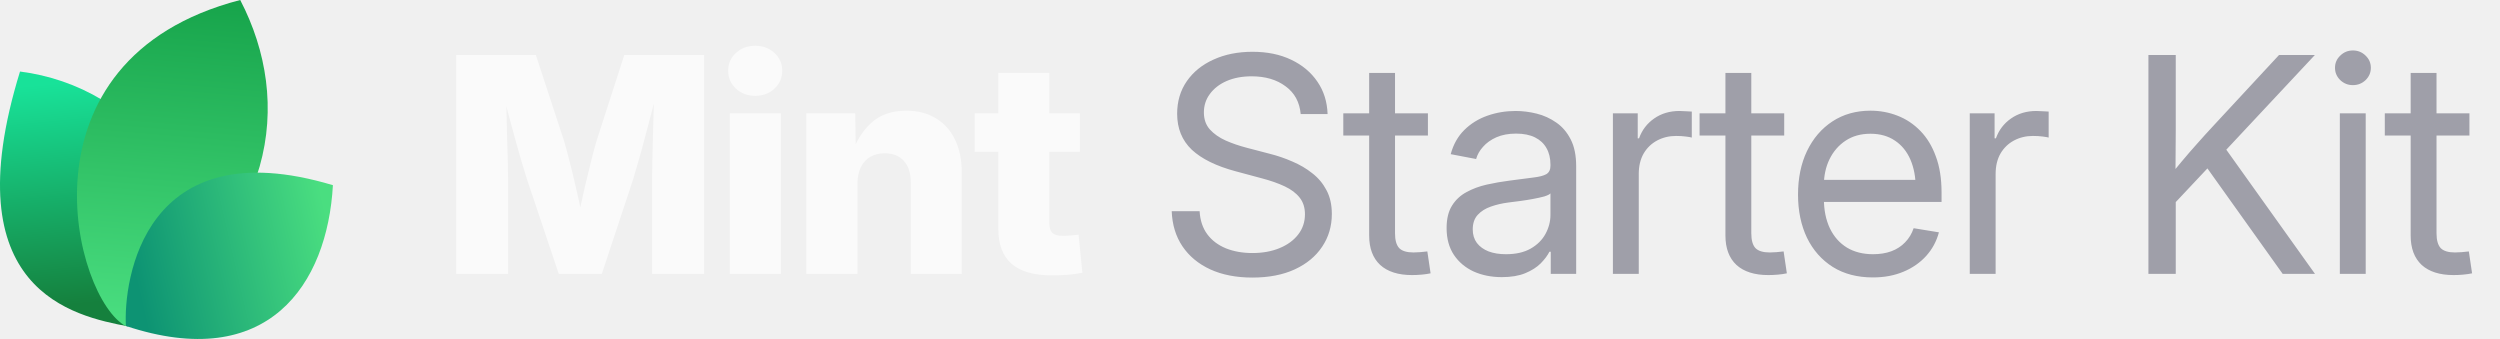
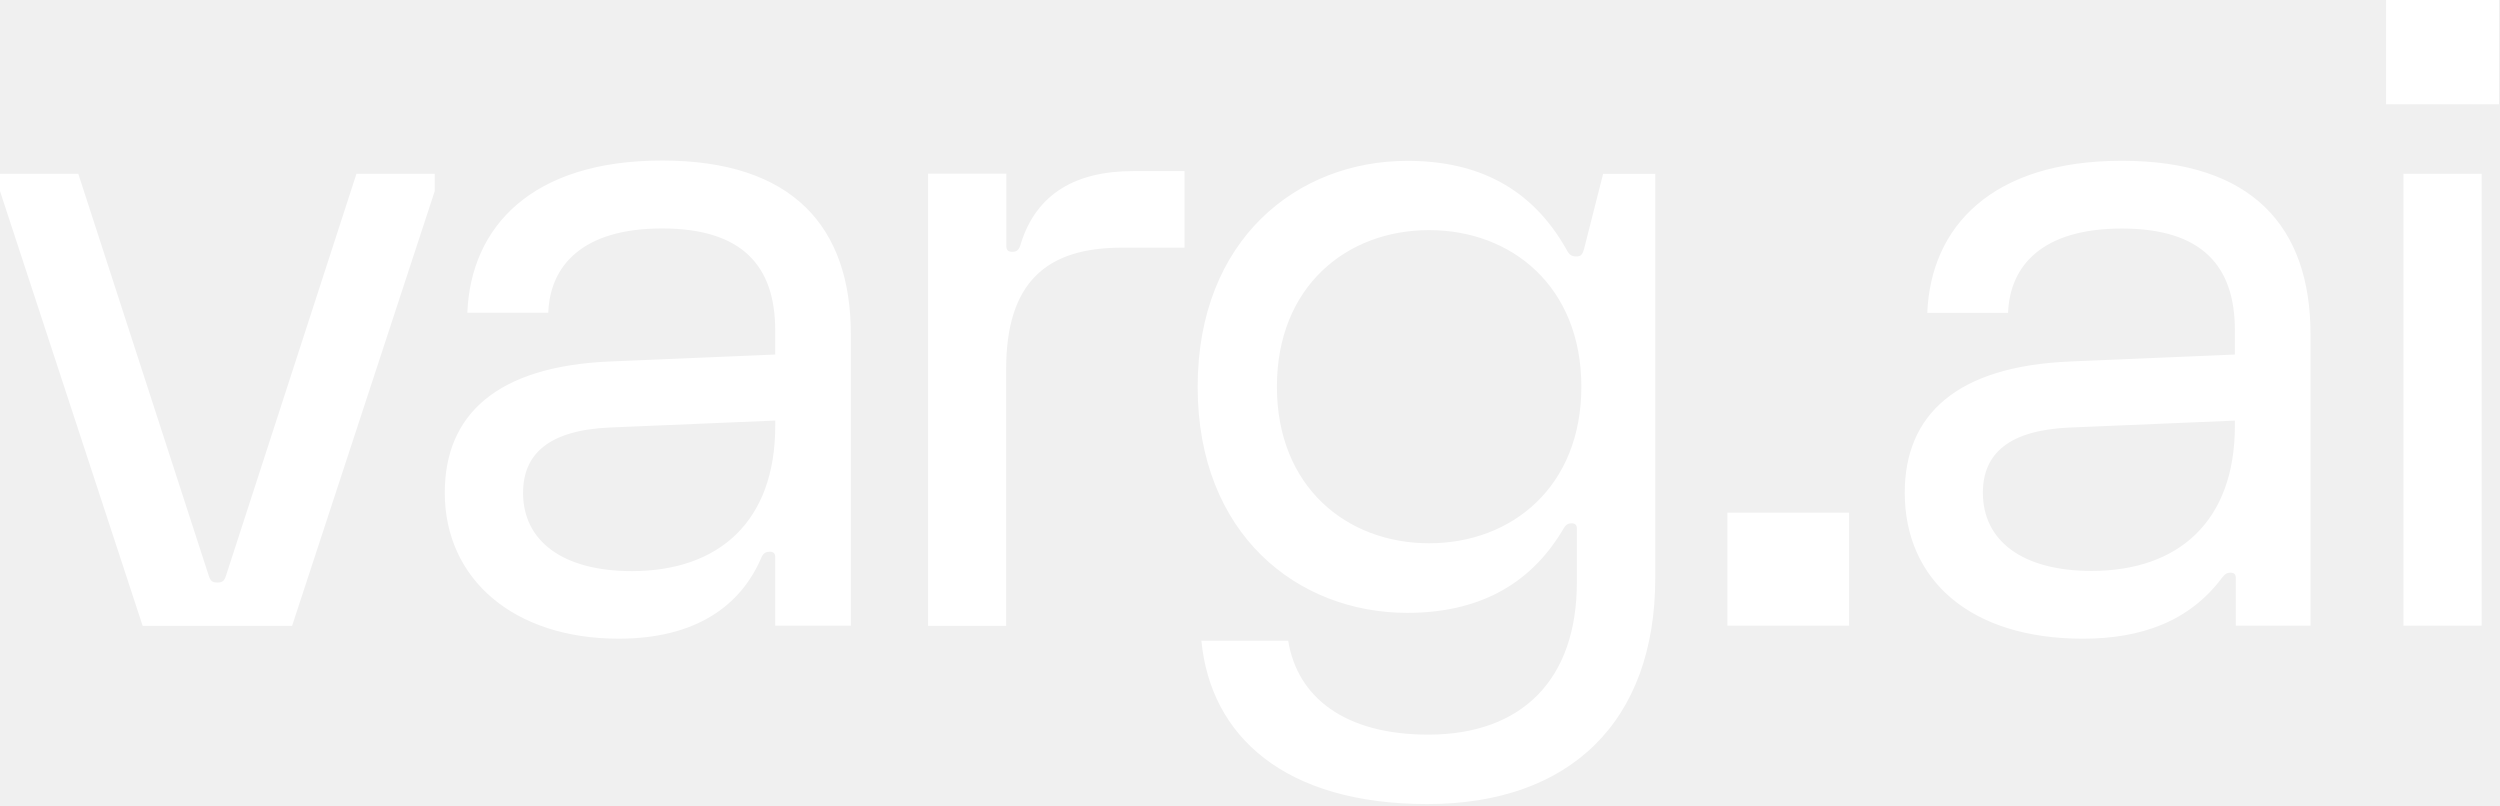
- <svg xmlns="http://www.w3.org/2000/svg" width="177" height="24" viewBox="0 0 177 24" fill="none">
-   <path d="M9.061 23.108C5.268 22.377 -3.391 20.627 1.417 5.064C9.634 6.099 16.973 14.064 9.061 23.108Z" fill="url(#paint0_linear_17557_2145)" />
-   <path d="M8.919 23.094C5.276 21.222 0.784 4.209 17.007 0C20.757 7.193 19.621 16.545 8.919 23.094Z" fill="url(#paint1_linear_17557_2145)" />
-   <path d="M8.914 23.079C8.735 19.882 10.159 9.085 23.57 13.111C23.181 20.123 18.984 26.418 8.914 23.079Z" fill="url(#paint2_linear_17557_2145)" />
-   <path d="M32.301 19.392V3.894H37.938L39.925 9.948C40.036 10.315 40.164 10.787 40.31 11.362C40.462 11.938 40.611 12.552 40.757 13.204C40.91 13.855 41.048 14.483 41.173 15.086C41.305 15.682 41.412 16.192 41.495 16.615H40.695C40.771 16.192 40.871 15.682 40.996 15.086C41.128 14.49 41.267 13.866 41.412 13.214C41.565 12.562 41.714 11.948 41.86 11.373C42.005 10.79 42.133 10.315 42.244 9.948L44.2 3.894H49.848V19.392H46.166V12.704C46.166 12.357 46.173 11.917 46.187 11.383C46.2 10.849 46.214 10.27 46.228 9.646C46.249 9.022 46.266 8.391 46.28 7.753C46.301 7.115 46.311 6.519 46.311 5.964H46.623C46.485 6.561 46.332 7.181 46.166 7.826C45.999 8.471 45.833 9.102 45.666 9.719C45.507 10.336 45.351 10.901 45.198 11.414C45.053 11.928 44.928 12.357 44.824 12.704L42.608 19.392H39.561L37.314 12.704C37.203 12.357 37.072 11.928 36.919 11.414C36.773 10.901 36.614 10.34 36.441 9.729C36.274 9.112 36.104 8.481 35.931 7.836C35.764 7.192 35.608 6.567 35.463 5.964H35.827C35.834 6.512 35.844 7.105 35.858 7.743C35.872 8.374 35.886 9.005 35.9 9.636C35.92 10.26 35.938 10.839 35.952 11.373C35.965 11.907 35.972 12.351 35.972 12.704V19.392H32.301ZM51.668 19.392V8.024H55.288V19.392H51.668ZM53.468 6.786C52.927 6.786 52.473 6.616 52.105 6.276C51.738 5.93 51.554 5.507 51.554 5.007C51.554 4.508 51.738 4.088 52.105 3.749C52.473 3.409 52.927 3.239 53.468 3.239C54.009 3.239 54.463 3.409 54.83 3.749C55.198 4.082 55.382 4.501 55.382 5.007C55.382 5.507 55.198 5.93 54.83 6.276C54.463 6.616 54.009 6.786 53.468 6.786ZM60.708 13.027V19.392H57.088V8.024H60.551L60.593 10.967H60.281C60.593 10.024 61.061 9.268 61.685 8.7C62.309 8.124 63.138 7.836 64.171 7.836C64.975 7.836 65.672 8.017 66.262 8.377C66.851 8.731 67.302 9.234 67.614 9.885C67.933 10.537 68.092 11.307 68.092 12.194V19.392H64.483V12.912C64.483 12.26 64.32 11.754 63.994 11.394C63.675 11.033 63.221 10.853 62.632 10.853C62.25 10.853 61.914 10.936 61.623 11.102C61.332 11.269 61.106 11.515 60.947 11.841C60.787 12.16 60.708 12.555 60.708 13.027ZM76.456 8.024V10.749H69.008V8.024H76.456ZM70.683 5.163H74.292V15.783C74.292 16.102 74.361 16.334 74.5 16.48C74.646 16.625 74.899 16.698 75.259 16.698C75.405 16.698 75.596 16.688 75.831 16.667C76.074 16.646 76.251 16.629 76.362 16.615L76.632 19.309C76.313 19.378 75.963 19.427 75.582 19.455C75.207 19.482 74.836 19.496 74.469 19.496C73.2 19.496 72.25 19.222 71.619 18.674C70.995 18.127 70.683 17.308 70.683 16.22V5.163Z" fill="#FAFAFA" />
-   <path d="M88.667 19.652C87.523 19.652 86.528 19.458 85.682 19.07C84.843 18.681 84.188 18.137 83.716 17.437C83.245 16.736 82.992 15.908 82.957 14.951H84.933C84.968 15.596 85.148 16.14 85.474 16.584C85.8 17.021 86.24 17.354 86.795 17.582C87.35 17.804 87.974 17.915 88.667 17.915C89.388 17.915 90.026 17.801 90.581 17.572C91.143 17.343 91.583 17.024 91.902 16.615C92.228 16.199 92.391 15.717 92.391 15.169C92.391 14.698 92.266 14.306 92.017 13.994C91.767 13.675 91.413 13.408 90.956 13.193C90.498 12.978 89.954 12.787 89.323 12.621L87.502 12.132C86.123 11.765 85.082 11.255 84.382 10.603C83.689 9.944 83.342 9.095 83.342 8.055C83.342 7.174 83.571 6.404 84.028 5.746C84.486 5.087 85.117 4.577 85.921 4.217C86.726 3.849 87.645 3.666 88.678 3.666C89.718 3.666 90.63 3.853 91.413 4.227C92.204 4.602 92.824 5.122 93.275 5.787C93.726 6.446 93.965 7.209 93.993 8.076H92.089C92.013 7.23 91.656 6.574 91.018 6.11C90.387 5.638 89.586 5.403 88.615 5.403C87.95 5.403 87.36 5.513 86.847 5.735C86.341 5.957 85.946 6.262 85.661 6.651C85.377 7.032 85.235 7.469 85.235 7.961C85.235 8.447 85.377 8.849 85.661 9.168C85.946 9.48 86.317 9.74 86.774 9.948C87.232 10.149 87.724 10.319 88.251 10.457L89.884 10.884C90.439 11.023 90.977 11.206 91.496 11.435C92.023 11.657 92.495 11.934 92.911 12.267C93.334 12.593 93.67 12.995 93.92 13.474C94.17 13.945 94.294 14.504 94.294 15.149C94.294 16.015 94.066 16.788 93.608 17.468C93.157 18.148 92.512 18.681 91.673 19.07C90.834 19.458 89.832 19.652 88.667 19.652ZM101.097 8.024V9.594H95.106V8.024H101.097ZM96.937 5.163H98.767V16.521C98.767 17 98.865 17.347 99.059 17.562C99.26 17.77 99.6 17.874 100.078 17.874C100.21 17.874 100.366 17.867 100.546 17.853C100.733 17.832 100.903 17.815 101.056 17.801L101.285 19.351C101.097 19.392 100.886 19.423 100.65 19.444C100.414 19.465 100.189 19.475 99.974 19.475C98.996 19.475 98.244 19.236 97.717 18.758C97.197 18.272 96.937 17.579 96.937 16.677V5.163ZM106.33 19.621C105.595 19.621 104.932 19.489 104.343 19.226C103.754 18.955 103.285 18.564 102.939 18.05C102.592 17.53 102.419 16.896 102.419 16.147C102.419 15.495 102.547 14.965 102.804 14.556C103.06 14.146 103.403 13.828 103.833 13.599C104.263 13.363 104.742 13.186 105.269 13.068C105.796 12.95 106.333 12.857 106.881 12.787C107.574 12.69 108.132 12.617 108.555 12.569C108.978 12.52 109.287 12.441 109.481 12.33C109.675 12.212 109.772 12.014 109.772 11.737V11.654C109.772 11.203 109.679 10.815 109.492 10.489C109.311 10.163 109.041 9.91 108.68 9.729C108.32 9.549 107.872 9.459 107.338 9.459C106.805 9.459 106.34 9.546 105.945 9.719C105.556 9.892 105.241 10.118 104.998 10.395C104.755 10.665 104.593 10.953 104.509 11.258L102.71 10.915C102.897 10.222 103.22 9.65 103.677 9.199C104.135 8.748 104.679 8.412 105.31 8.19C105.941 7.968 106.607 7.857 107.307 7.857C107.8 7.857 108.295 7.92 108.795 8.044C109.301 8.169 109.765 8.381 110.188 8.679C110.611 8.97 110.951 9.369 111.208 9.875C111.464 10.374 111.593 11.005 111.593 11.768V19.392H109.793V17.822H109.7C109.568 18.085 109.363 18.359 109.086 18.643C108.809 18.921 108.444 19.153 107.994 19.34C107.543 19.527 106.988 19.621 106.33 19.621ZM106.621 17.998C107.321 17.998 107.904 17.867 108.368 17.603C108.84 17.333 109.19 16.986 109.419 16.563C109.654 16.133 109.772 15.682 109.772 15.211V13.692C109.703 13.769 109.554 13.841 109.325 13.911C109.096 13.973 108.829 14.032 108.524 14.088C108.226 14.143 107.921 14.192 107.609 14.233C107.304 14.275 107.033 14.309 106.798 14.337C106.354 14.393 105.938 14.49 105.549 14.628C105.168 14.76 104.86 14.954 104.624 15.211C104.388 15.467 104.27 15.811 104.27 16.241C104.27 16.615 104.367 16.934 104.561 17.198C104.762 17.461 105.04 17.662 105.393 17.801C105.747 17.933 106.156 17.998 106.621 17.998ZM114.193 19.392V8.024H115.951V9.792H116.045C116.253 9.209 116.61 8.741 117.116 8.388C117.622 8.034 118.219 7.857 118.905 7.857C119.058 7.857 119.217 7.864 119.384 7.878C119.55 7.885 119.682 7.892 119.779 7.899V9.74C119.716 9.719 119.578 9.695 119.363 9.667C119.155 9.639 118.922 9.625 118.666 9.625C118.174 9.625 117.726 9.733 117.324 9.948C116.922 10.163 116.603 10.471 116.367 10.874C116.138 11.276 116.024 11.758 116.024 12.319V19.392H114.193ZM126.322 8.024V9.594H120.33V8.024H126.322ZM122.161 5.163H123.992V16.521C123.992 17 124.089 17.347 124.283 17.562C124.484 17.77 124.824 17.874 125.302 17.874C125.434 17.874 125.59 17.867 125.77 17.853C125.958 17.832 126.127 17.815 126.28 17.801L126.509 19.351C126.322 19.392 126.11 19.423 125.874 19.444C125.639 19.465 125.413 19.475 125.198 19.475C124.221 19.475 123.468 19.236 122.941 18.758C122.421 18.272 122.161 17.579 122.161 16.677V5.163ZM132.604 19.642C131.502 19.642 130.555 19.396 129.765 18.903C128.974 18.404 128.364 17.714 127.934 16.834C127.511 15.946 127.3 14.927 127.3 13.775C127.3 12.611 127.511 11.584 127.934 10.697C128.364 9.802 128.964 9.102 129.734 8.596C130.51 8.089 131.408 7.836 132.428 7.836C133.1 7.836 133.738 7.954 134.341 8.19C134.952 8.426 135.489 8.783 135.954 9.261C136.425 9.74 136.793 10.343 137.056 11.071C137.327 11.792 137.462 12.645 137.462 13.63V14.296H128.433V12.735H136.463L135.631 13.297C135.631 12.541 135.506 11.876 135.257 11.3C135.007 10.725 134.643 10.277 134.165 9.958C133.686 9.632 133.107 9.469 132.428 9.469C131.748 9.469 131.162 9.632 130.67 9.958C130.177 10.284 129.796 10.725 129.526 11.279C129.262 11.827 129.13 12.441 129.13 13.12V14.046C129.13 14.864 129.273 15.572 129.557 16.168C129.841 16.757 130.243 17.211 130.763 17.53C131.283 17.842 131.901 17.998 132.615 17.998C133.093 17.998 133.523 17.929 133.905 17.79C134.293 17.645 134.619 17.433 134.882 17.156C135.153 16.879 135.354 16.546 135.486 16.157L137.275 16.449C137.108 17.08 136.81 17.634 136.38 18.113C135.95 18.591 135.413 18.966 134.768 19.236C134.123 19.507 133.402 19.642 132.604 19.642ZM139.459 19.392V8.024H141.217V9.792H141.311C141.519 9.209 141.876 8.741 142.382 8.388C142.888 8.034 143.485 7.857 144.171 7.857C144.324 7.857 144.483 7.864 144.649 7.878C144.816 7.885 144.948 7.892 145.045 7.899V9.74C144.982 9.719 144.844 9.695 144.629 9.667C144.421 9.639 144.188 9.625 143.932 9.625C143.439 9.625 142.992 9.733 142.59 9.948C142.188 10.163 141.869 10.471 141.633 10.874C141.404 11.276 141.29 11.758 141.29 12.319V19.392H139.459ZM153.429 14.961V12.715C153.783 12.257 154.136 11.82 154.49 11.404C154.844 10.981 155.204 10.565 155.572 10.156C155.939 9.74 156.314 9.327 156.695 8.918L161.355 3.894H163.893L157.277 10.967H157.184L153.429 14.961ZM152.108 19.392V3.894H154.043V9.241L154.022 12.559L154.043 13.505V19.392H152.108ZM161.615 19.392L155.967 11.477L157.173 9.969L163.903 19.392H161.615ZM165.661 19.392V8.024H167.492V19.392H165.661ZM166.587 6.027C166.24 6.027 165.942 5.909 165.692 5.673C165.443 5.43 165.318 5.139 165.318 4.799C165.318 4.459 165.443 4.172 165.692 3.936C165.942 3.693 166.24 3.572 166.587 3.572C166.934 3.572 167.232 3.693 167.482 3.936C167.731 4.172 167.856 4.459 167.856 4.799C167.856 5.139 167.731 5.43 167.482 5.673C167.232 5.909 166.934 6.027 166.587 6.027ZM174.836 8.024V9.594H168.844V8.024H174.836ZM170.675 5.163H172.506V16.521C172.506 17 172.603 17.347 172.797 17.562C172.998 17.77 173.338 17.874 173.816 17.874C173.948 17.874 174.104 17.867 174.284 17.853C174.472 17.832 174.641 17.815 174.794 17.801L175.023 19.351C174.836 19.392 174.624 19.423 174.388 19.444C174.153 19.465 173.927 19.475 173.712 19.475C172.735 19.475 171.982 19.236 171.455 18.758C170.935 18.272 170.675 17.579 170.675 16.677V5.163Z" fill="#9F9FA9" />
+ <svg xmlns="http://www.w3.org/2000/svg" width="478" height="154" fill="none" viewBox="0 0 478 154">
+   <g fill="#ffffff" clip-path="url(#a)">
+     <path d="M229.681 122.505h16.622c1.744 10.799 10.8 17.957 26.769 17.957 18.046 0 28.423-10.651 28.423-29.106v-10.295c0-.652-.326-1.008-1.009-1.008-1.008 0-1.327.652-1.832 1.505-6.327 10.473-16.295 15.621-29.58 15.621-20.938 0-40.082-14.968-40.082-43.213 0-28.244 19.106-43.212 40.082-43.212 13.455 0 23.78 5.147 30.433 16.948.505 1.009 1.009 1.328 1.832 1.328s1.15-.178 1.506-1.328l3.671-14.464h9.969v77.288c0 27.421-16.295 43.212-43.569 43.212-27.273 0-41.469-12.957-43.212-31.263l-.03.03zm14.464-48.568c0 19.106 13.314 29.935 29.105 29.935s29.105-10.799 29.105-29.935C302.355 54.8 289.042 44 273.25 44s-29.105 10.8-29.105 29.936m-51.735 45.736h-14.968V33.209h14.968V46.99c0 .831.326 1.157 1.15 1.157 1.008 0 1.335-.504 1.654-1.654 2.989-9.464 10.473-13.78 21.443-13.78h9.82v14.64h-11.979c-14.463 0-22.125 6.654-22.125 23.276v49.043zM85.04 94.229c0-14.968 9.968-24.195 31.59-25.115l31.589-1.328v-4.643c0-12.305-6.326-19.463-21.621-19.463s-21.443 7.158-21.769 16.118H89.356c.653-16.444 12.306-29.105 37.242-29.105 24.937 0 36.085 12.631 36.085 33.244v55.696h-14.464v-13.136c0-.653-.326-1.009-1.008-1.009-.683 0-1.246.178-1.654 1.157-3.902 9.138-12.484 15.472-27.273 15.472-19.938 0-33.244-11.296-33.244-27.925zm14.968 0c0 9.138 7.483 14.968 20.797 14.968 16.622 0 27.422-9.465 27.422-27.778V80.41l-31.59 1.328c-11.623.504-16.622 5-16.622 12.483zm-72.732 25.435L.002 36.546v-3.315H14.97l24.937 76.82c.327 1.009.653 1.328 1.654 1.328 1.002 0 1.328-.327 1.654-1.328l24.937-76.82H83.12v3.315l-27.273 83.118H27.246zm303.007-21.637h23.261v21.599h-23.261zm65.458-28.911 31.568-1.328v-4.65c0-12.298-6.313-19.441-21.599-19.441s-21.436 7.143-21.763 16.118h-15.45c.668-16.452 12.298-29.076 37.22-29.076s36.055 12.624 36.055 33.23v55.658h-14.285v-9.138c0-.668-.334-.994-.994-.994s-.994.163-1.662.994c-6.149 8.226-15.287 11.63-26.583 11.63-21.599 0-34.06-11.296-34.06-27.91 0-14.954 9.969-24.174 31.568-25.086zm4.154 40.045c16.614 0 27.414-9.472 27.414-27.748v-.993l-31.568 1.327c-11.63.497-16.615 4.985-16.615 12.461 0 9.138 7.477 14.953 20.769 14.953M456.214.001h21.599v19.938h-21.599zm3.323 33.23h14.953v86.395h-14.953z" />
+   </g>
  <defs>
-     <linearGradient id="paint0_linear_17557_2145" x1="3.776" y1="5.916" x2="5.232" y2="21.559" gradientUnits="userSpaceOnUse">
-       <stop stop-color="#18E299" />
-       <stop offset="1" stop-color="#15803D" />
-     </linearGradient>
-     <linearGradient id="paint1_linear_17557_2145" x1="12.171" y1="-0.718" x2="10.19" y2="22.983" gradientUnits="userSpaceOnUse">
-       <stop stop-color="#16A34A" />
-       <stop offset="1" stop-color="#4ADE80" />
-     </linearGradient>
-     <linearGradient id="paint2_linear_17557_2145" x1="23.133" y1="15.353" x2="9.338" y2="18.52" gradientUnits="userSpaceOnUse">
-       <stop stop-color="#4ADE80" />
-       <stop offset="1" stop-color="#0D9373" />
-     </linearGradient>
+     <clipPath id="a">
+       <path fill="#fff" d="M0 0h477.81v153.737H0z" />
+     </clipPath>
  </defs>
</svg>
